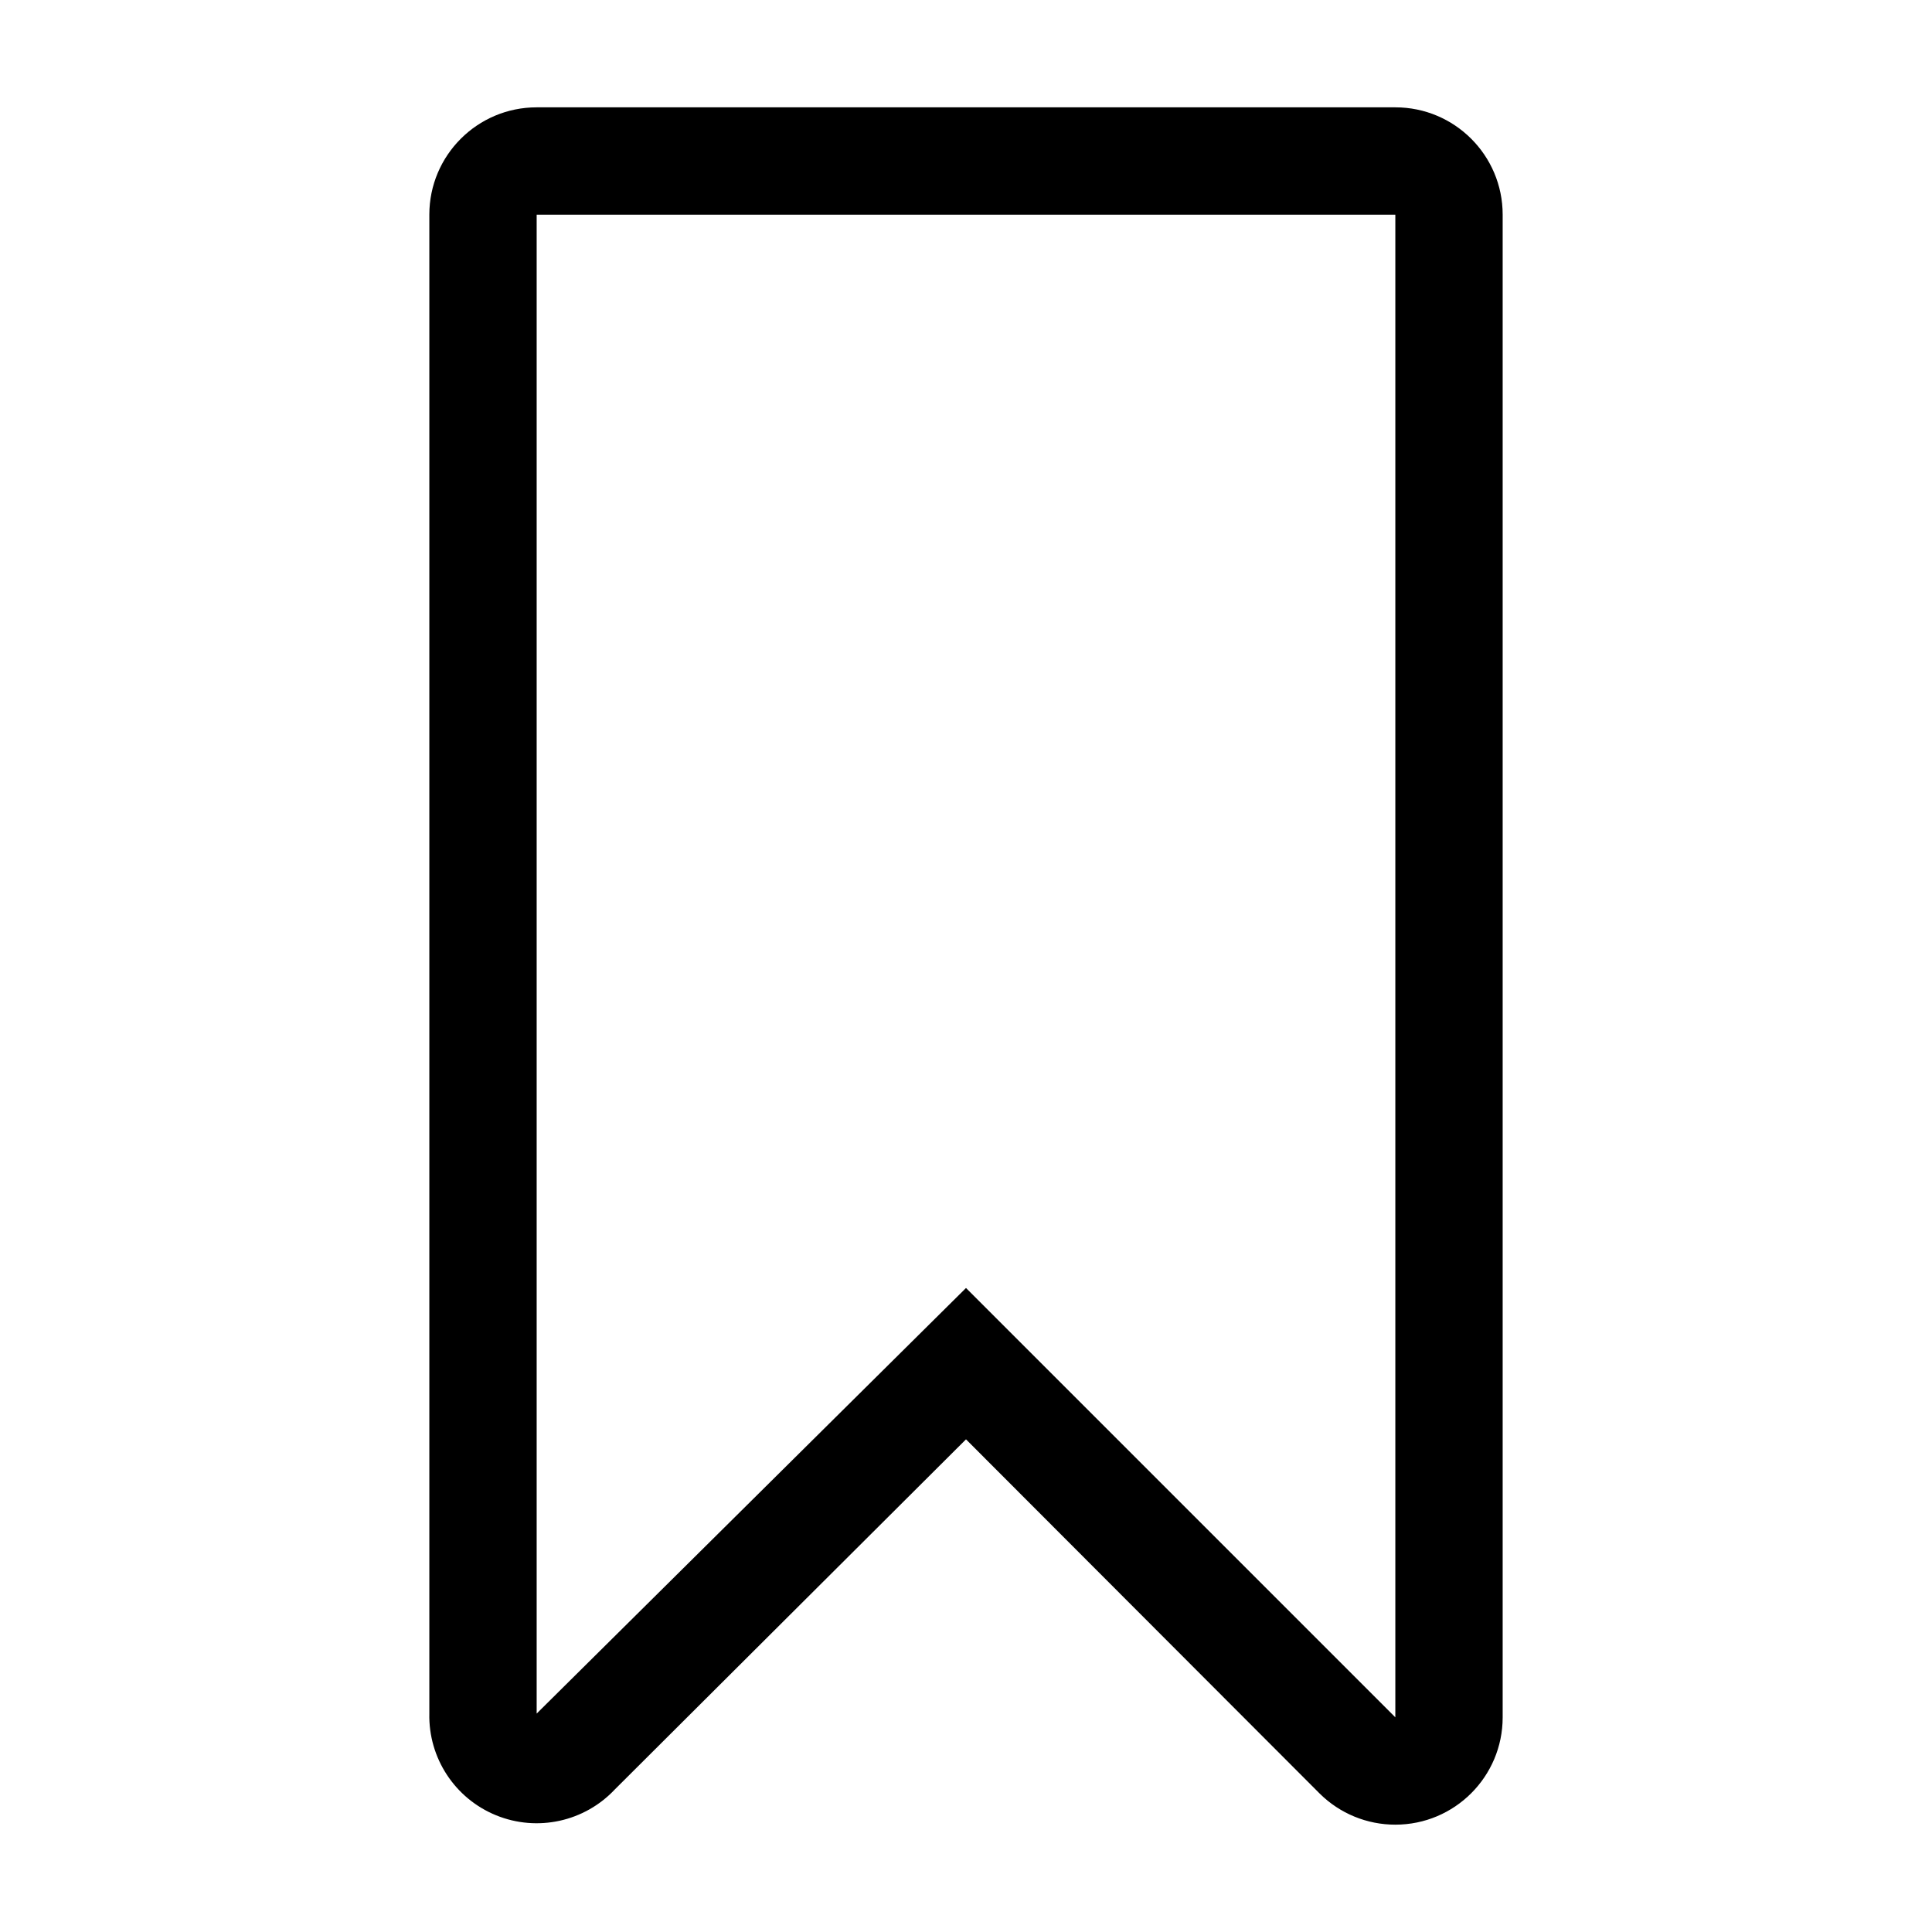
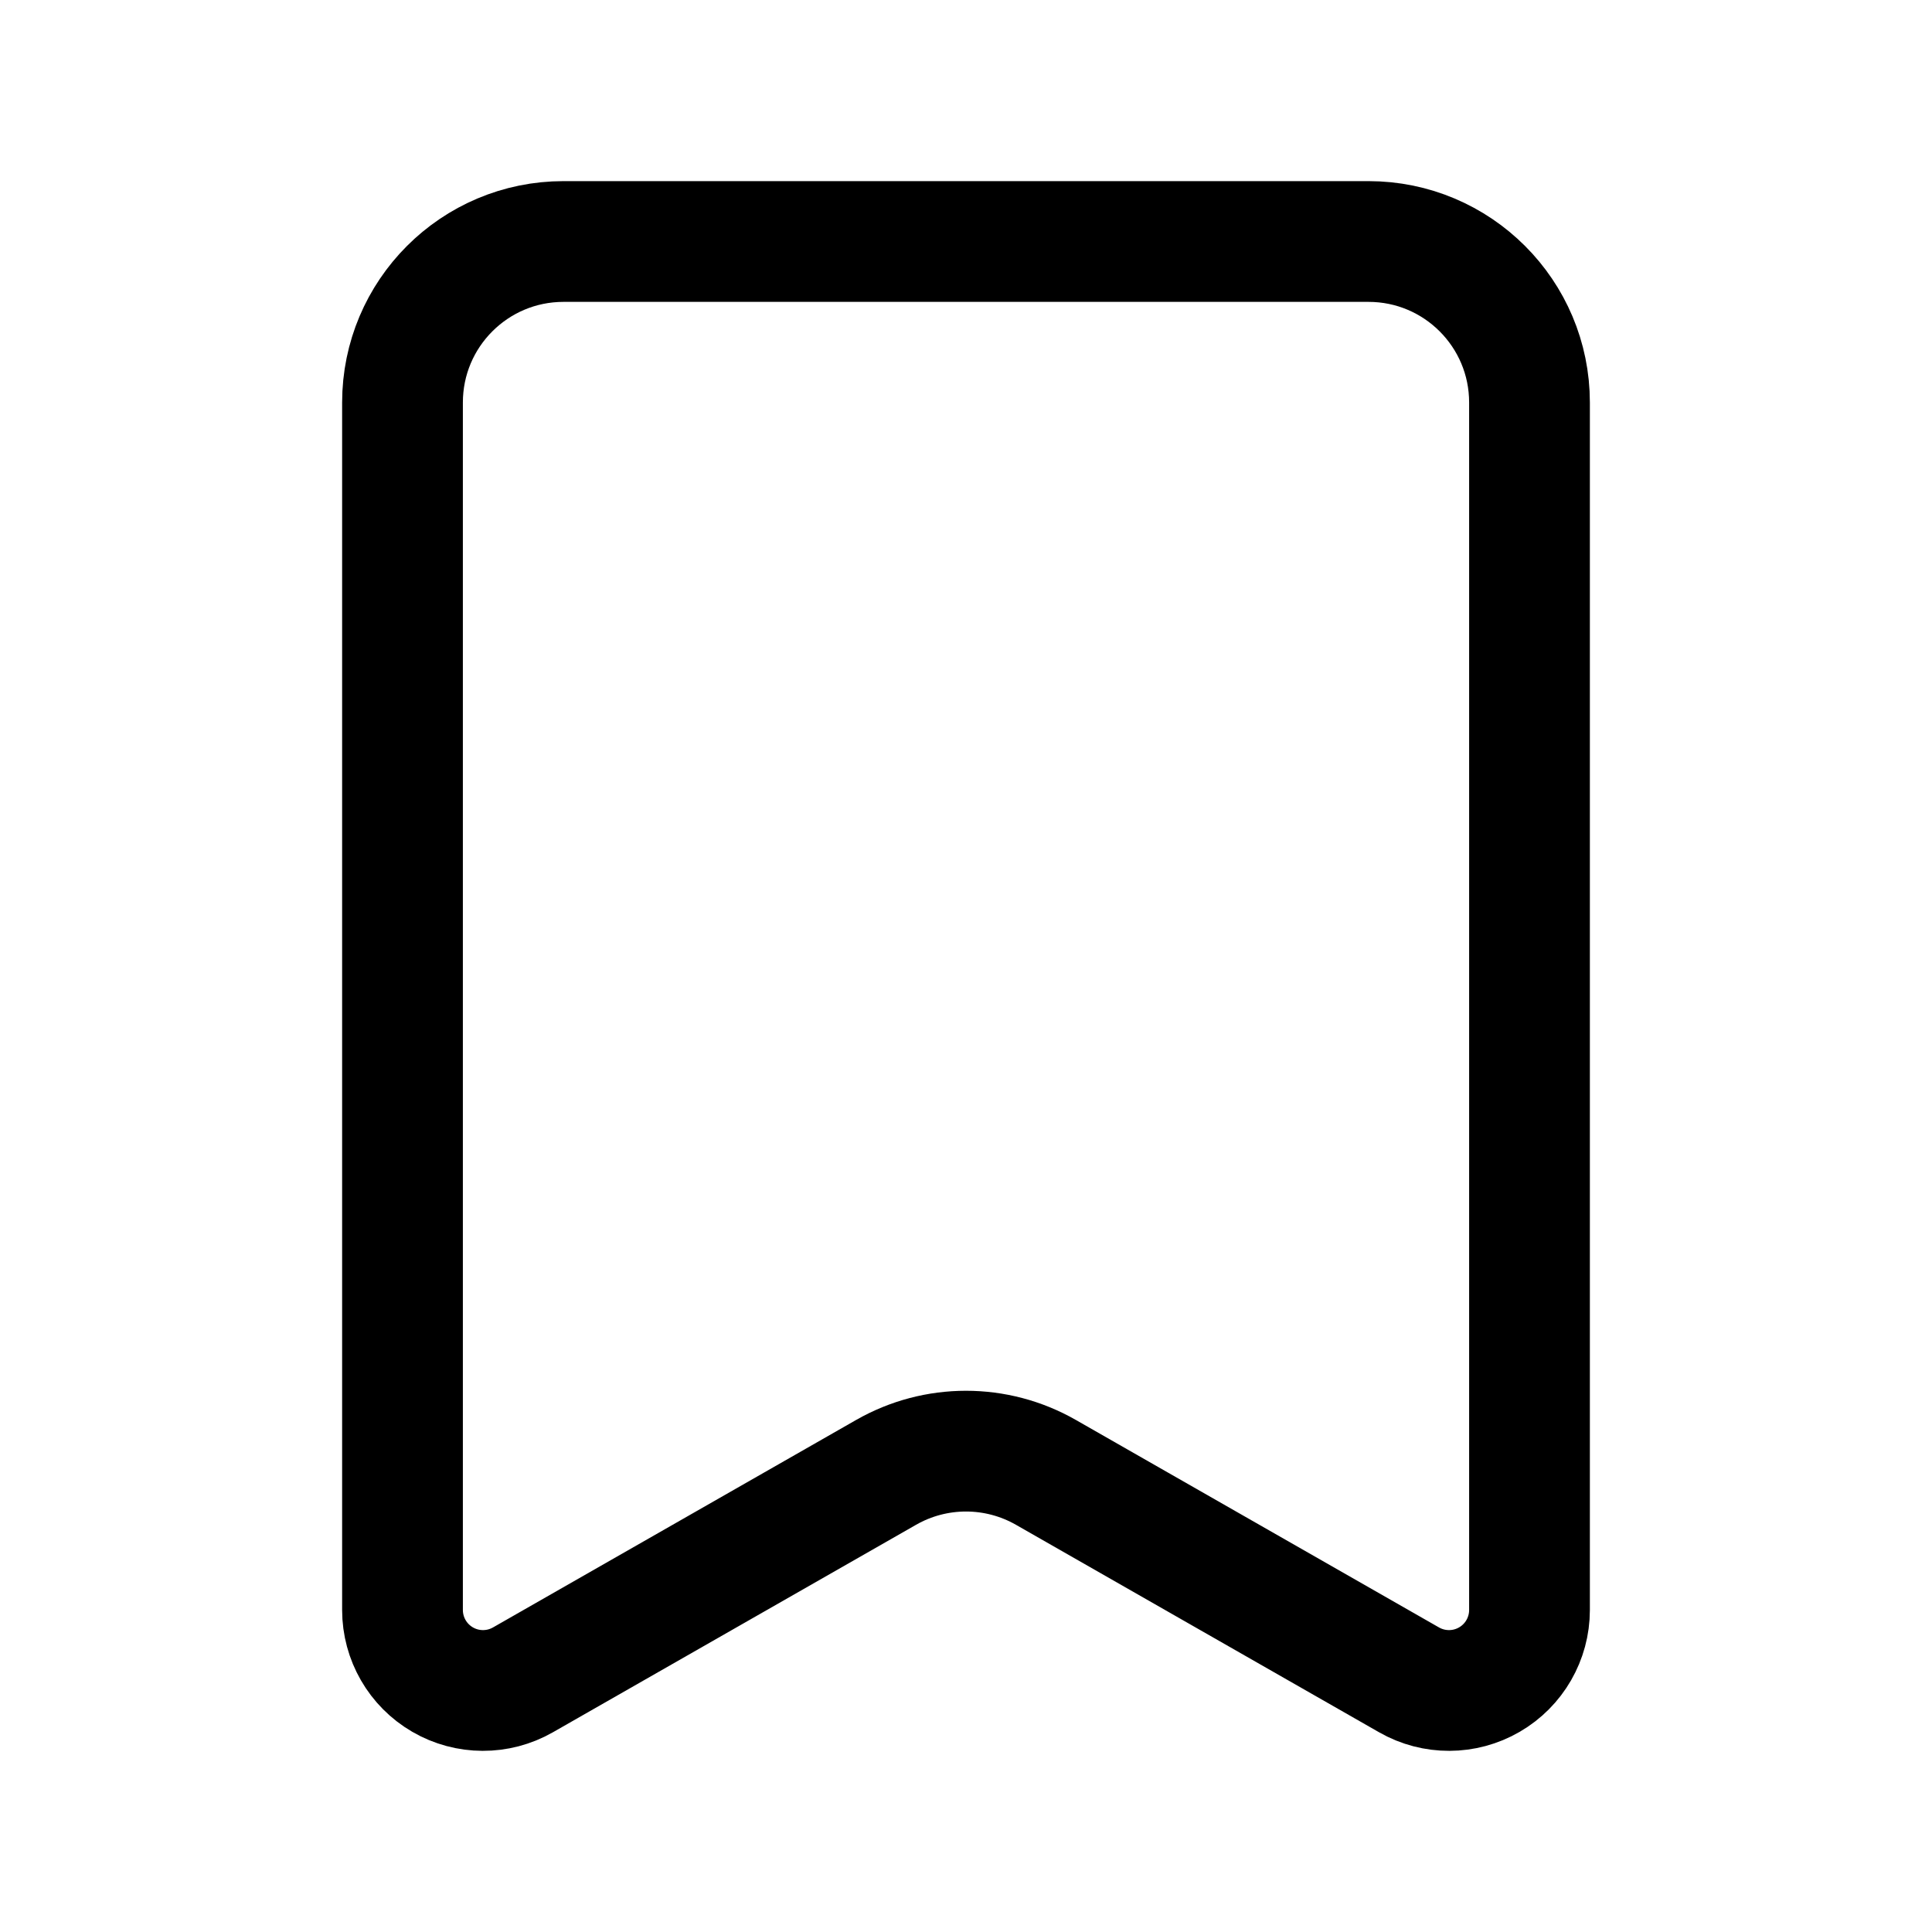
- <svg xmlns="http://www.w3.org/2000/svg" width="36" height="36" viewBox="0 0 36 36">
-   <path d="M26,34a2,2,0,0,1-1.41-.58L18,26.82l-6.54,6.52A2,2,0,0,1,8,31.93V4a2,2,0,0,1,2-2H26a2,2,0,0,1,2,2V32a2,2,0,0,1-2,2Zm0-2h0V4H10V31.93L18,24Z" />
+ <svg xmlns="http://www.w3.org/2000/svg" width="24" height="24" viewBox="0 0 24 24" fill="none" stroke="currentColor" stroke-width="1.5" stroke-linecap="round" stroke-linejoin="round">
+   <path d="M17 3a2 2 0 0 1 2 2v15a1 1 0 0 1-1.496.868l-4.512-2.578a2 2 0 0 0-1.984 0l-4.512 2.578A1 1 0 0 1 5 20V5a2 2 0 0 1 2-2z" />
</svg>
